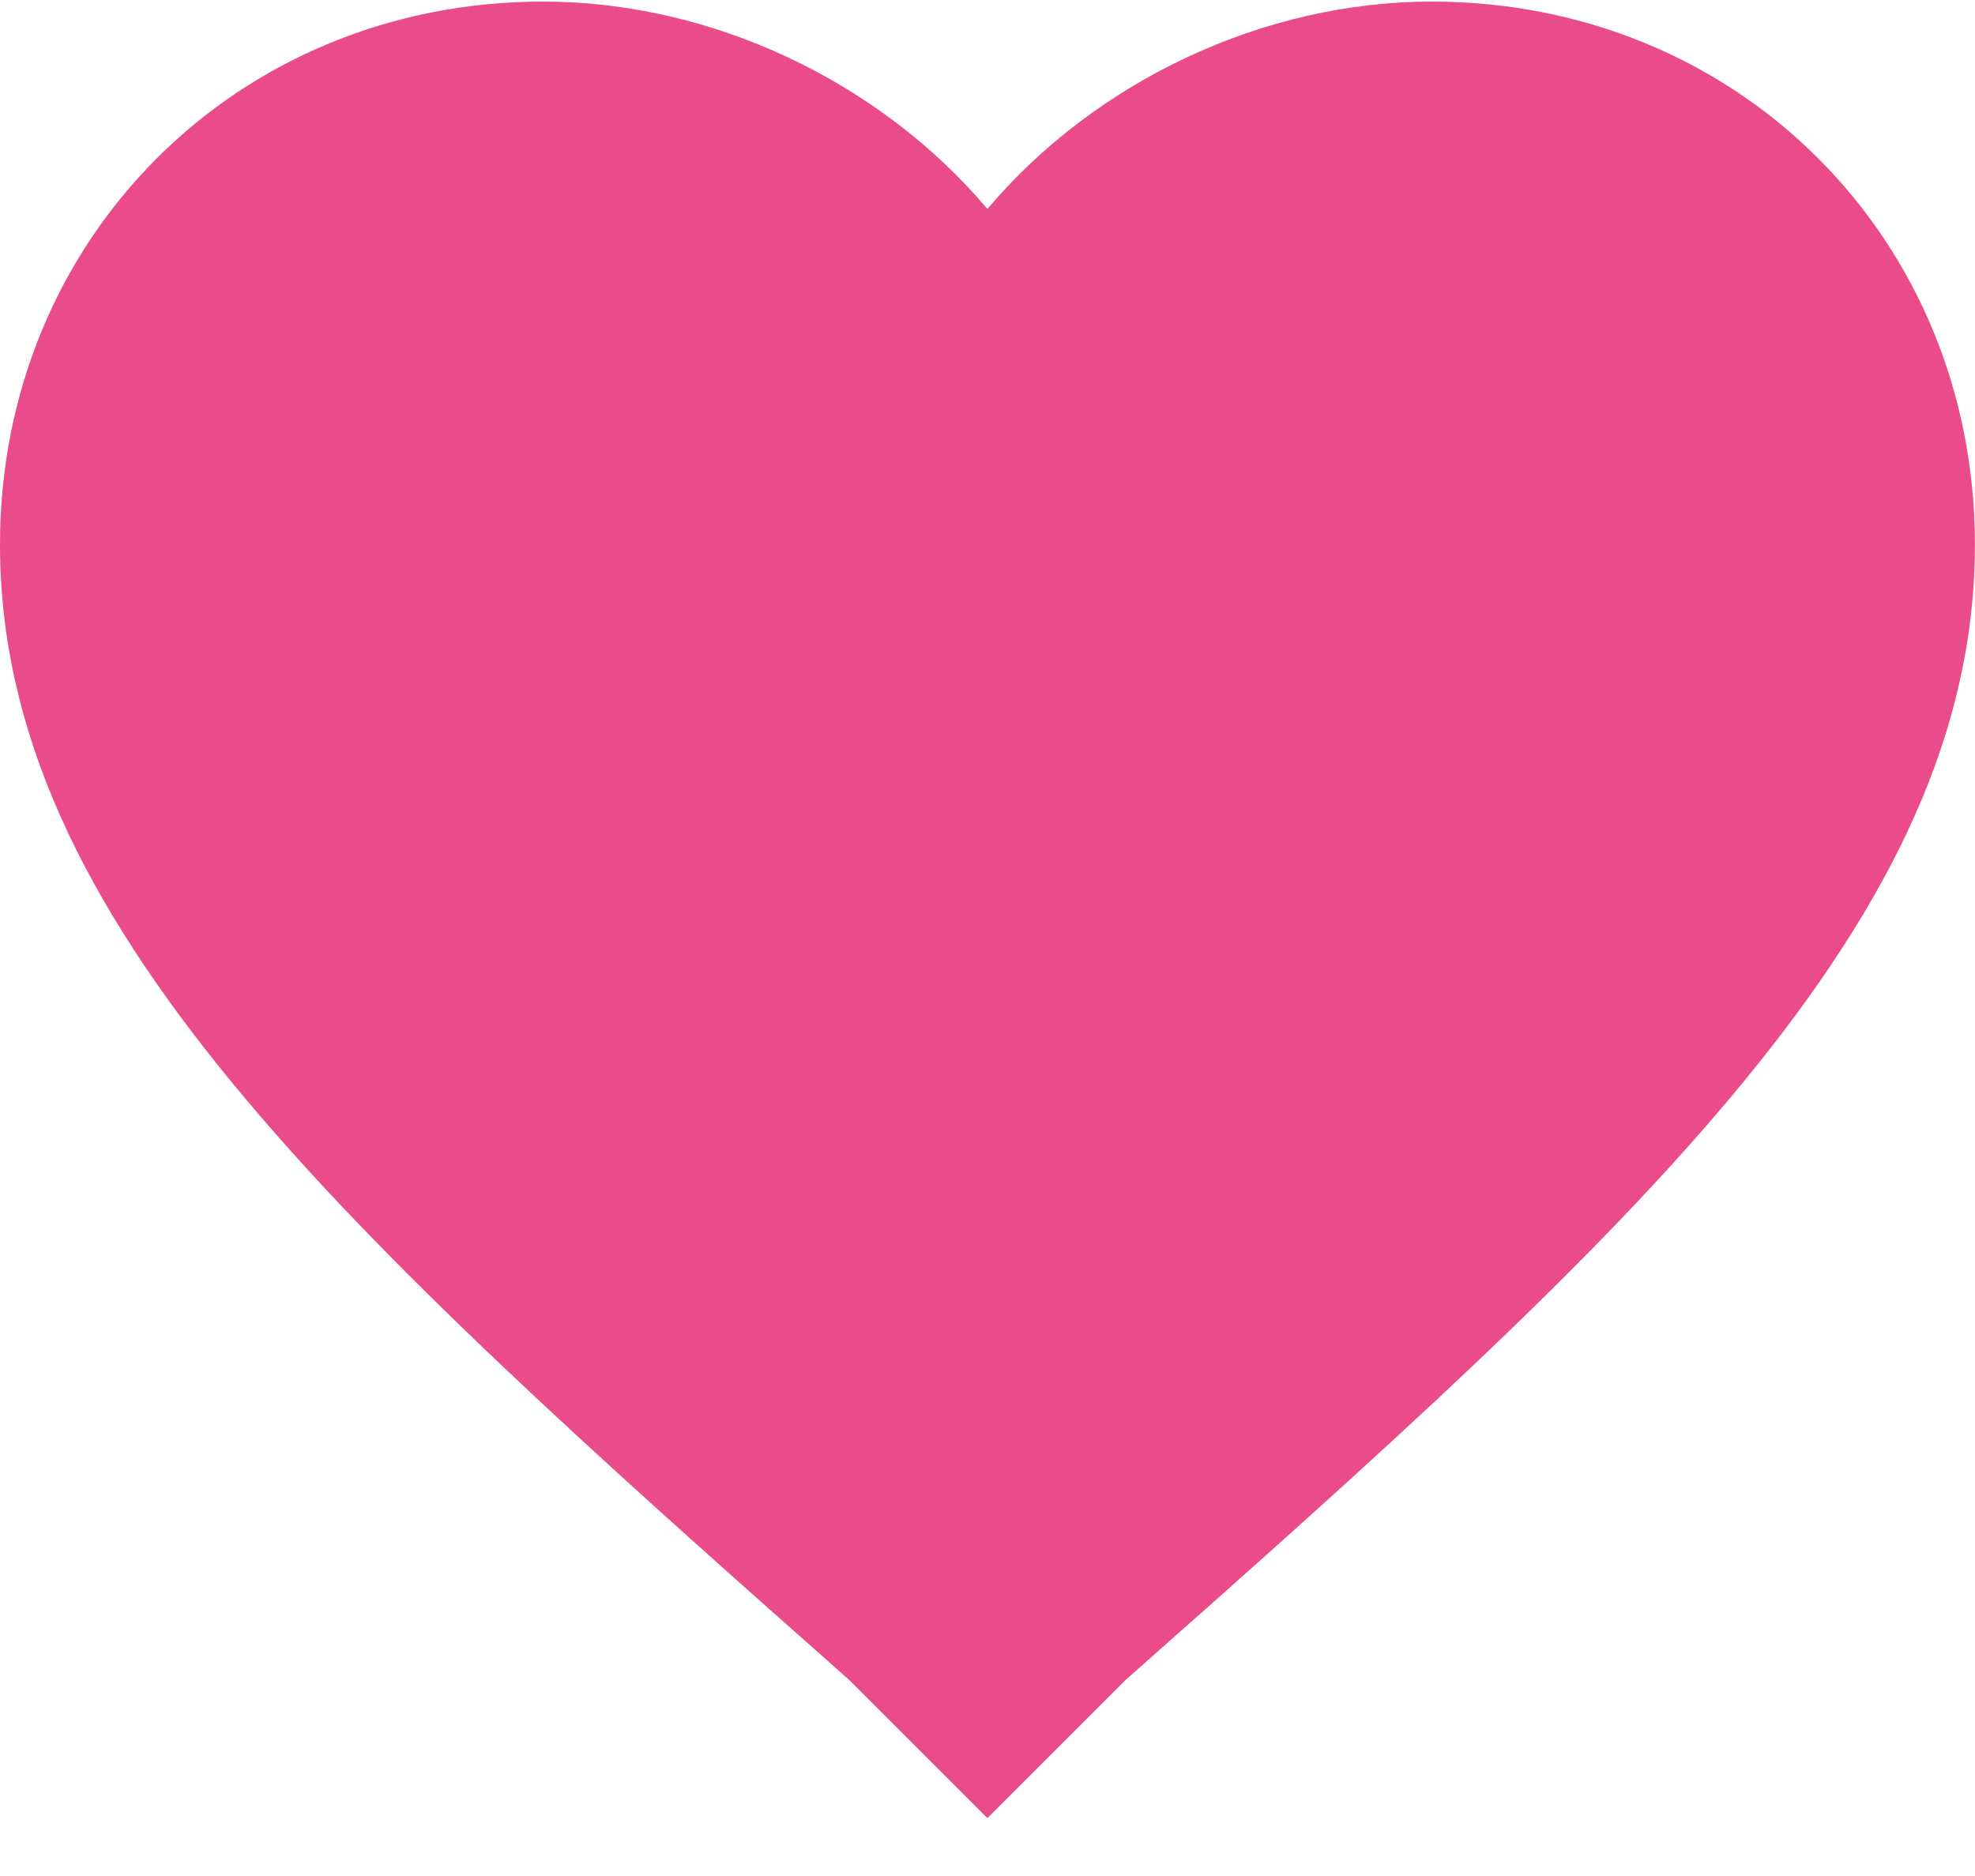
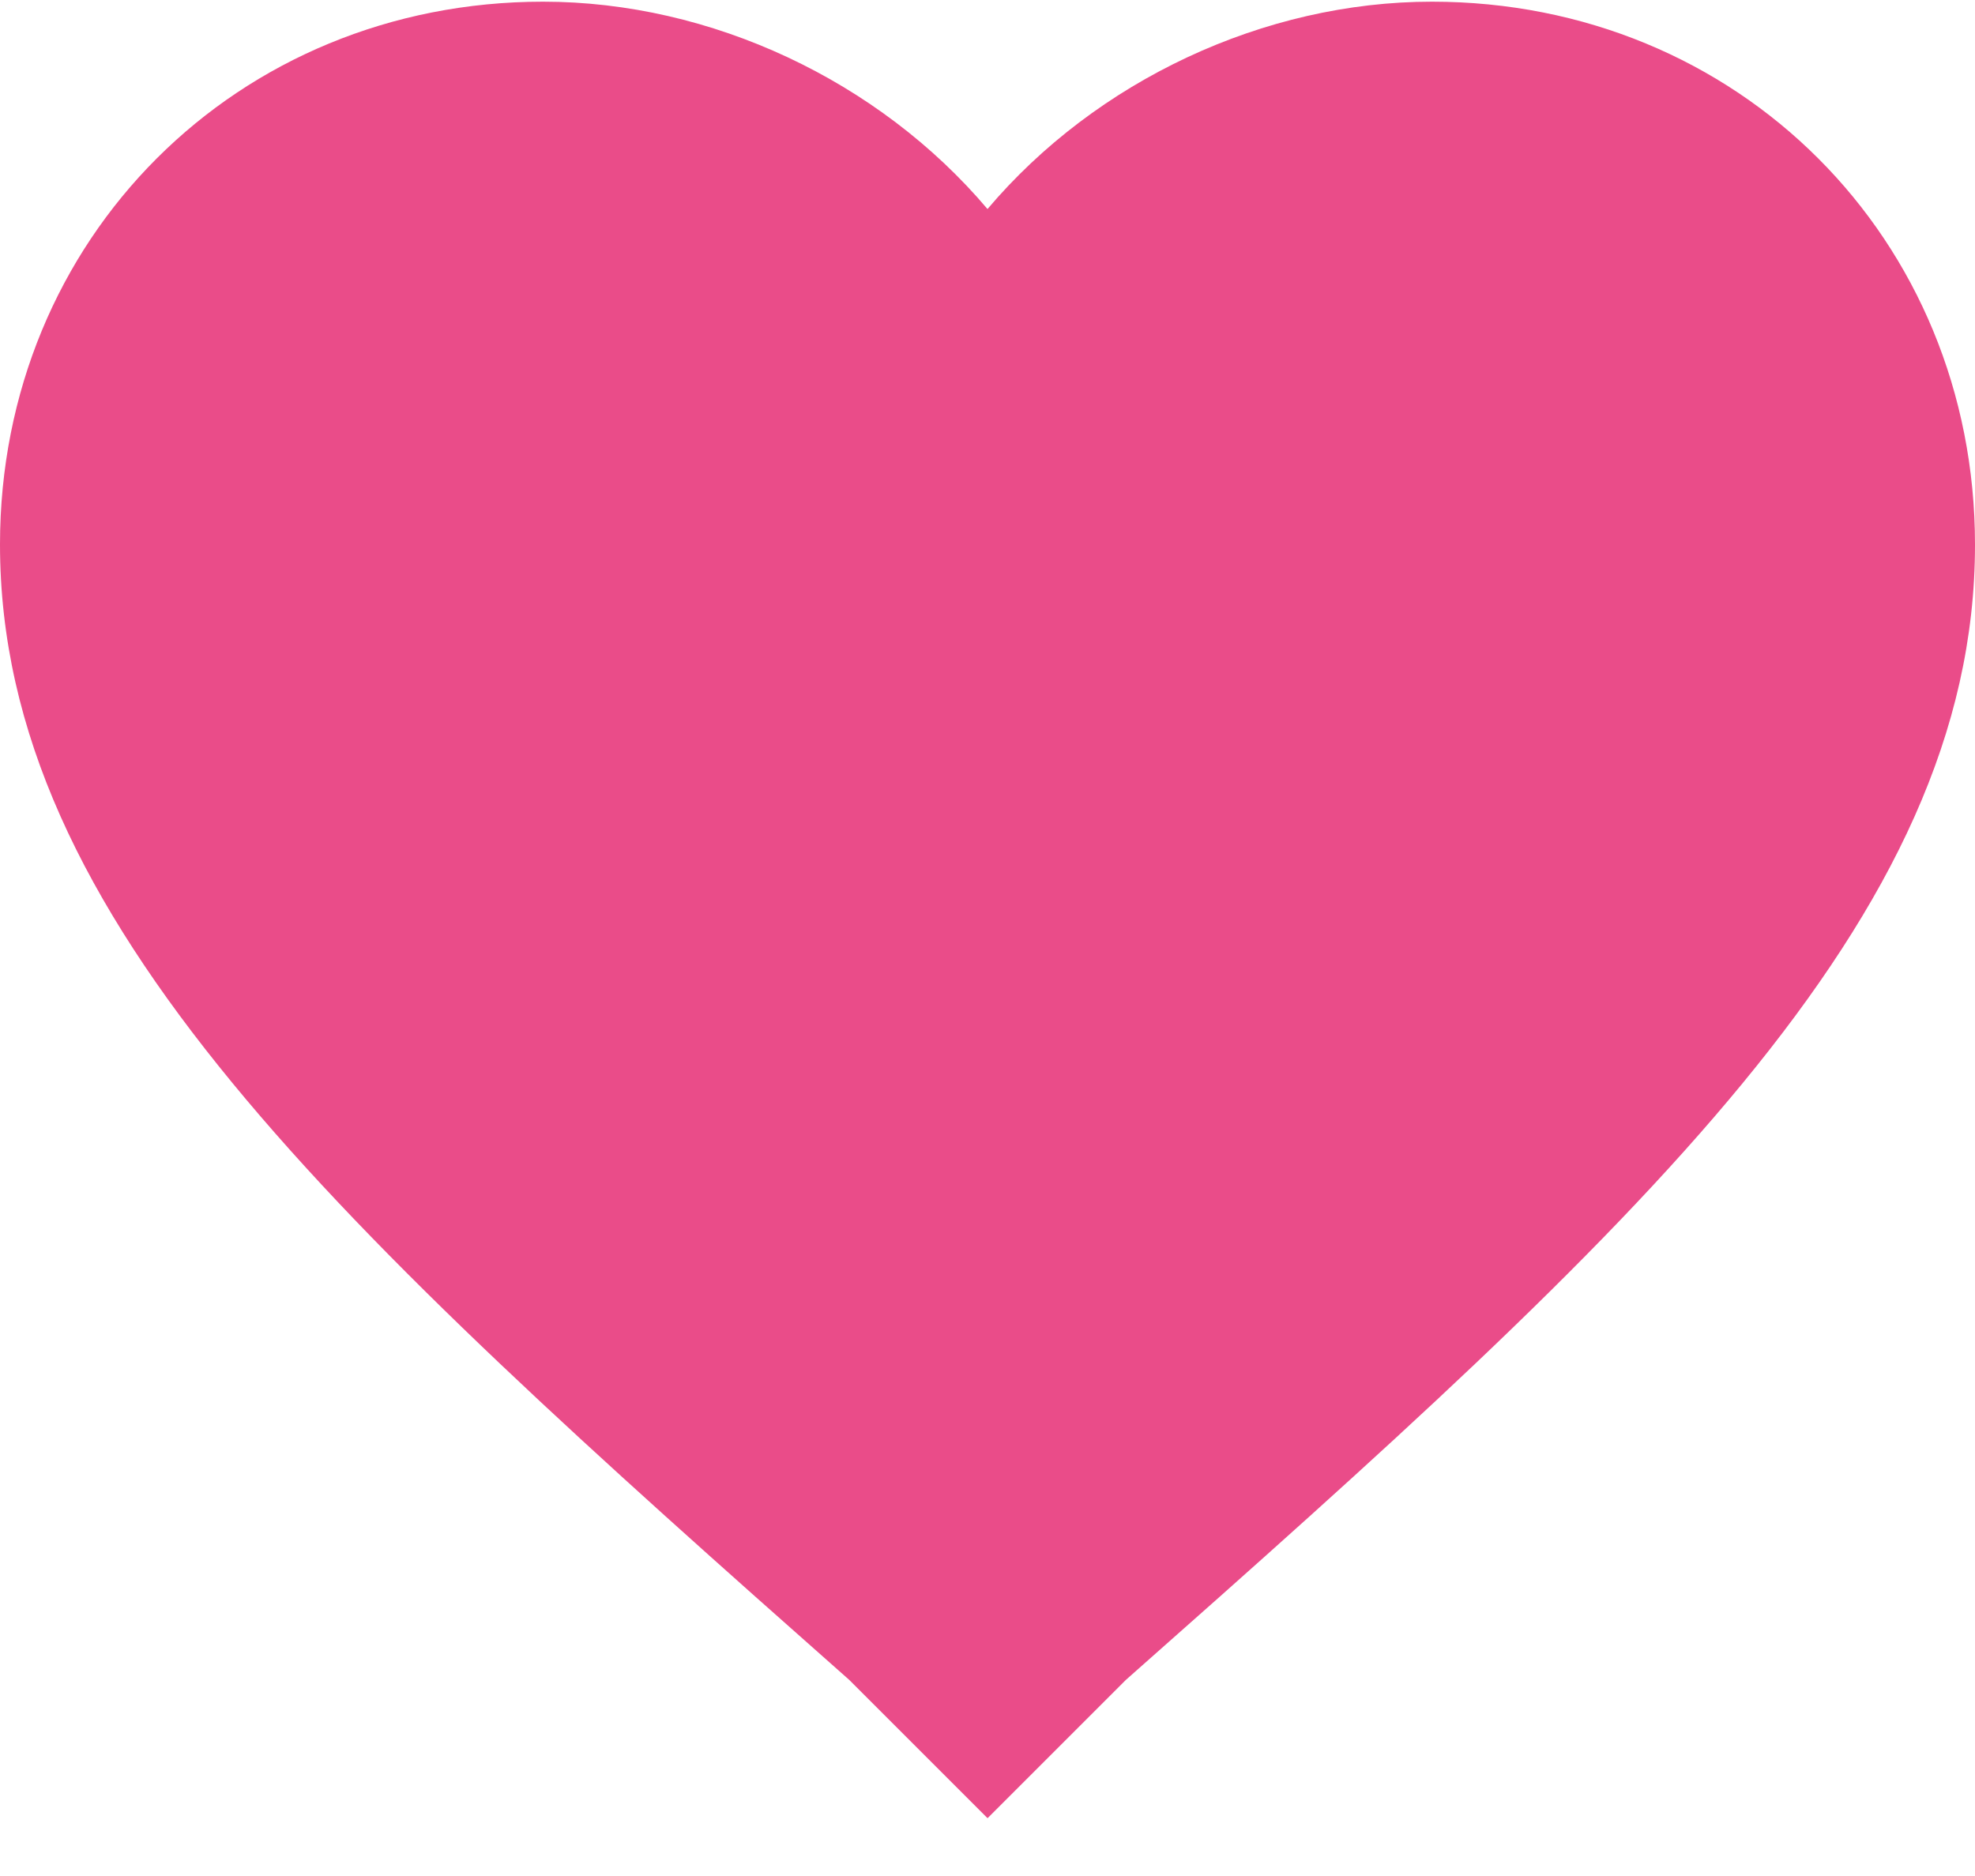
- <svg xmlns="http://www.w3.org/2000/svg" width="20px" height="19px" viewBox="0 0 20 19" version="1.1">
-   <defs />
-   <g id="Page-1" stroke="none" stroke-width="1" fill="none" fill-rule="evenodd">
-     <g id="heart" fill="#EA4C89">
-       <g id="favorite">
-         <path d="M9.999,18.414 L8.599,17.014 C3.4,12.415 0,9.315 0,5.515 C0,2.416 2.4,0.016 5.5,0.016 C7.199,0.016 8.899,0.816 9.999,2.116 C11.099,0.816 12.799,0.016 14.499,0.016 C17.599,0.016 19.999,2.416 19.999,5.515 C19.999,9.315 16.599,12.415 11.399,17.014 L9.999,18.414 L9.999,18.414 Z" id="Shape" />
-       </g>
-     </g>
-   </g>
+ <svg xmlns="http://www.w3.org/2000/svg" width="20" height="19" viewBox="0 0 20 19">
+   <path d="M10 18.414l-1.4-1.4c-5.2-4.6-8.6-7.7-8.6-11.5C0 2.417 2.4.017 5.5.017c1.7 0 3.4.8 4.5 2.1 1.1-1.3 2.8-2.1 4.5-2.1 3.1 0 5.5 2.4 5.5 5.5 0 3.8-3.4 6.9-8.6 11.498l-1.4 1.4z" fill="#EA4C89" fill-rule="evenodd" />
</svg>
